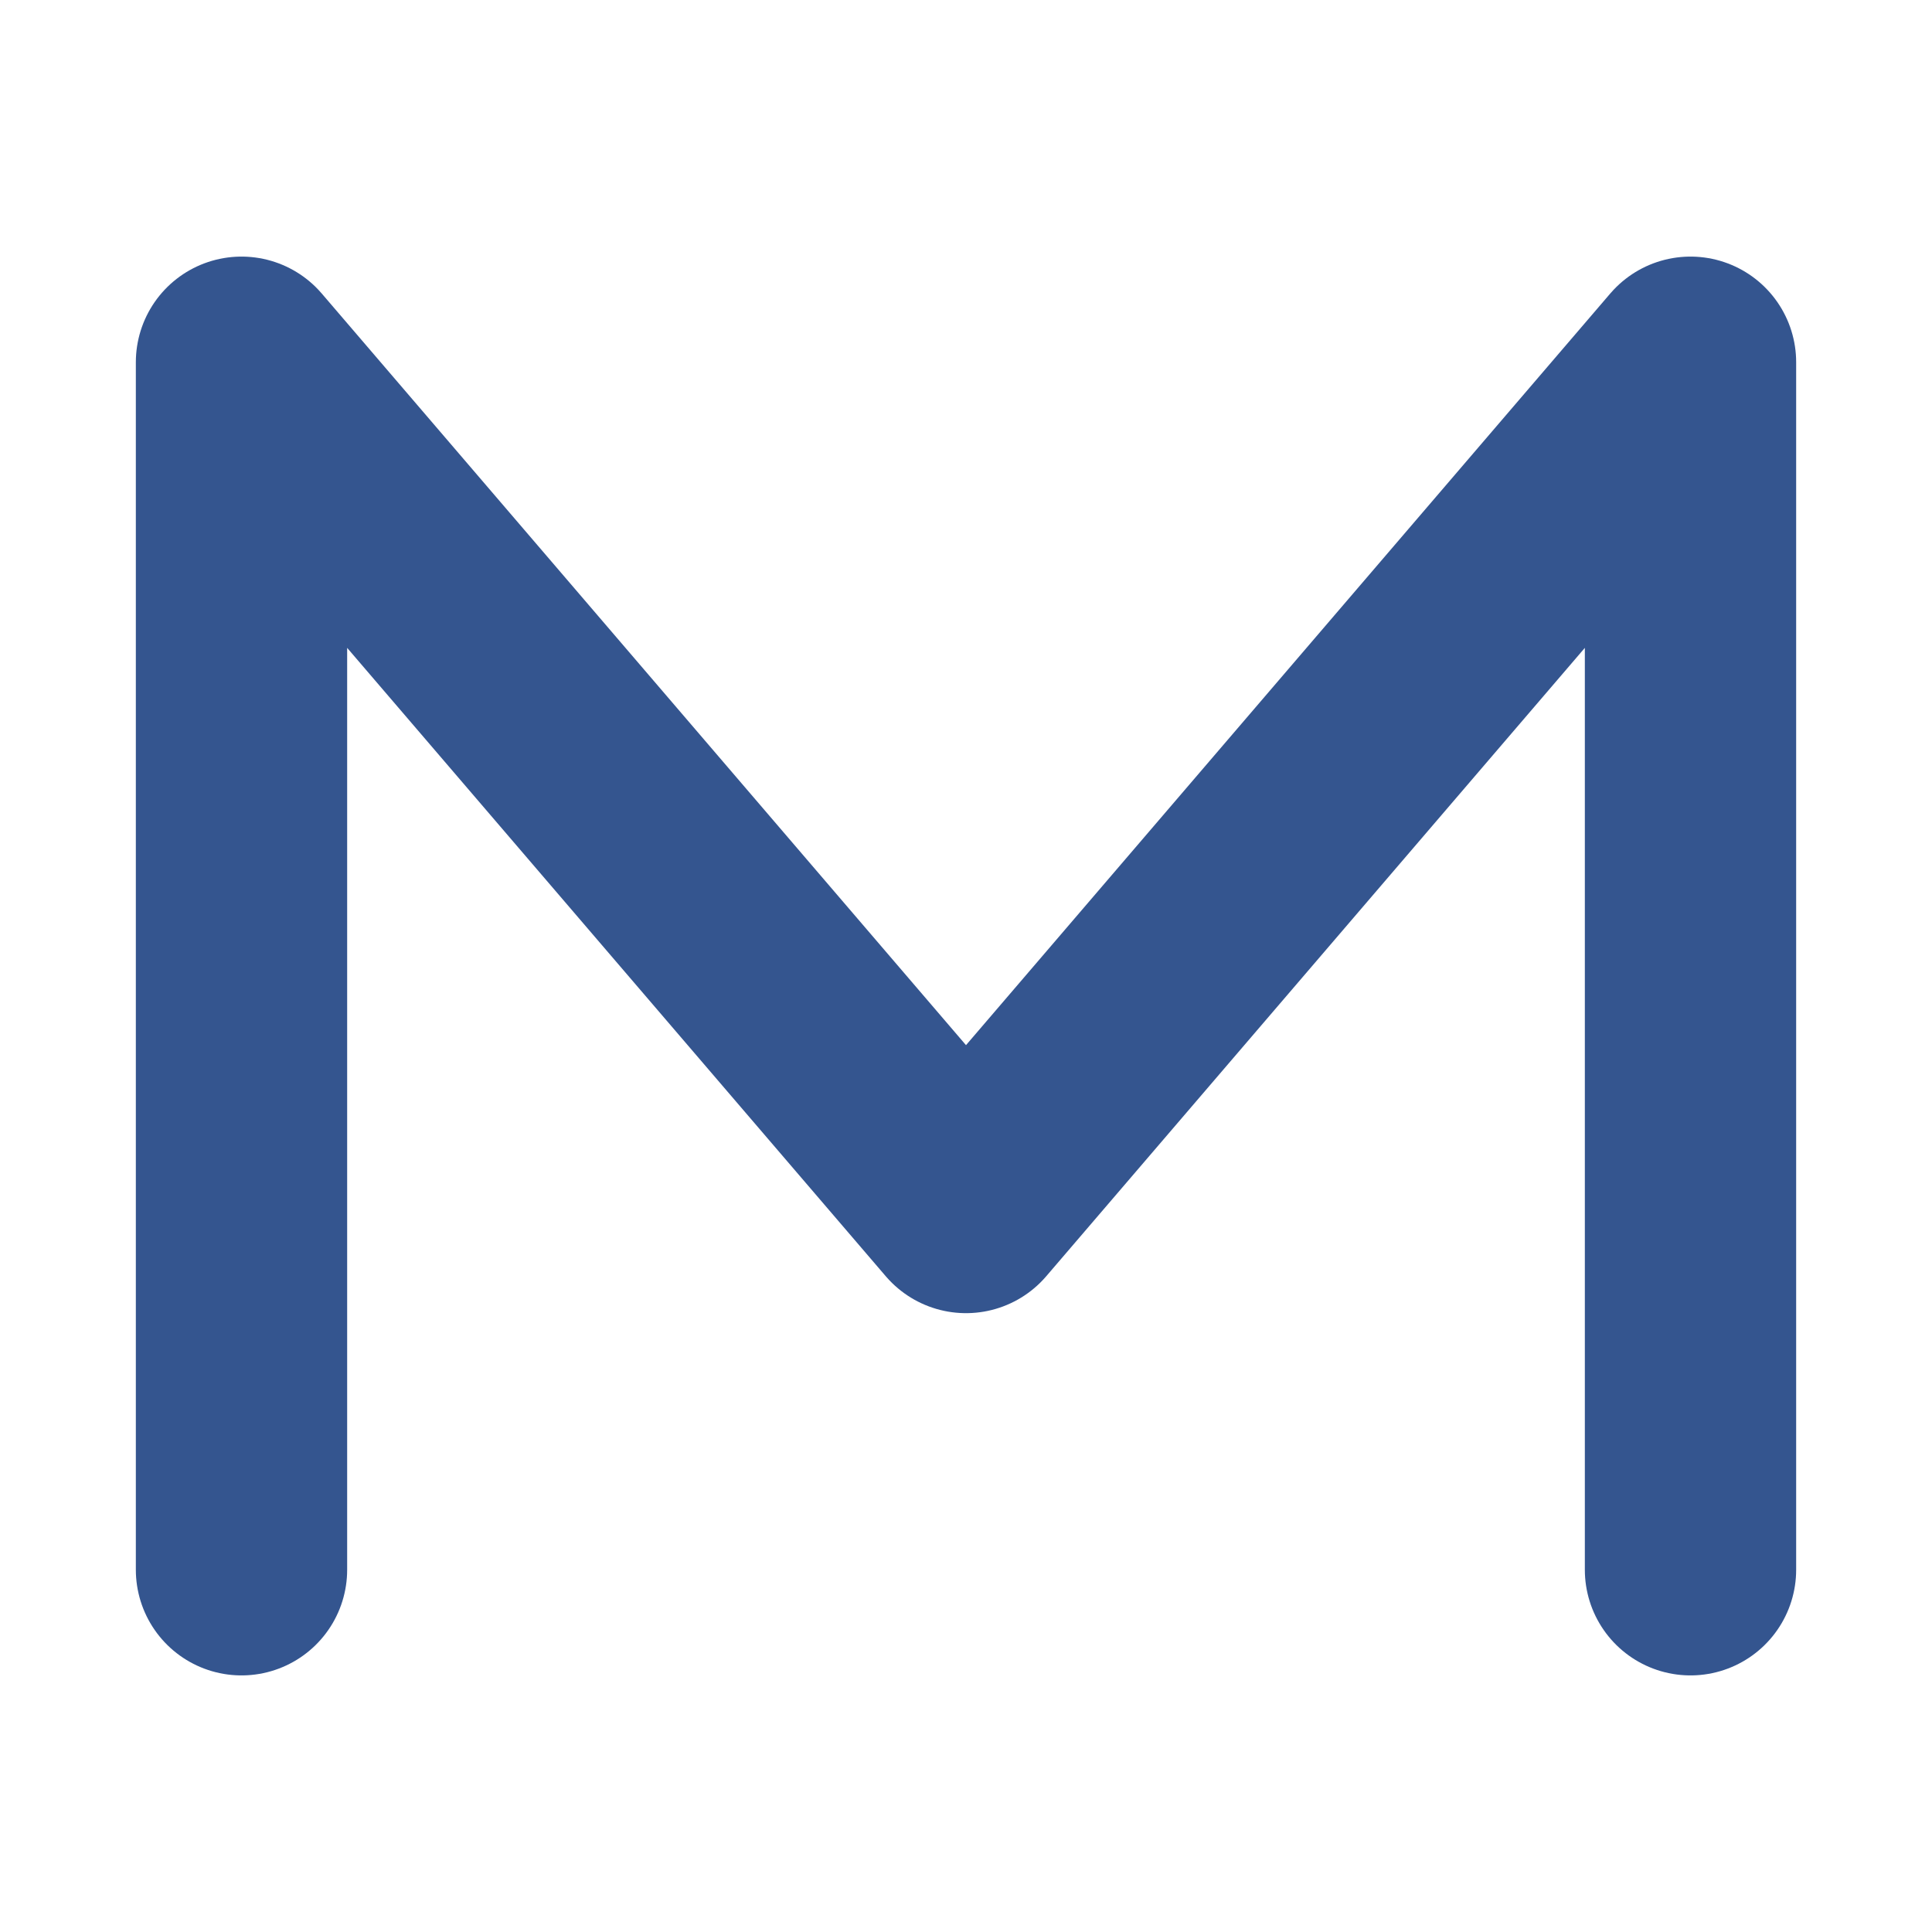
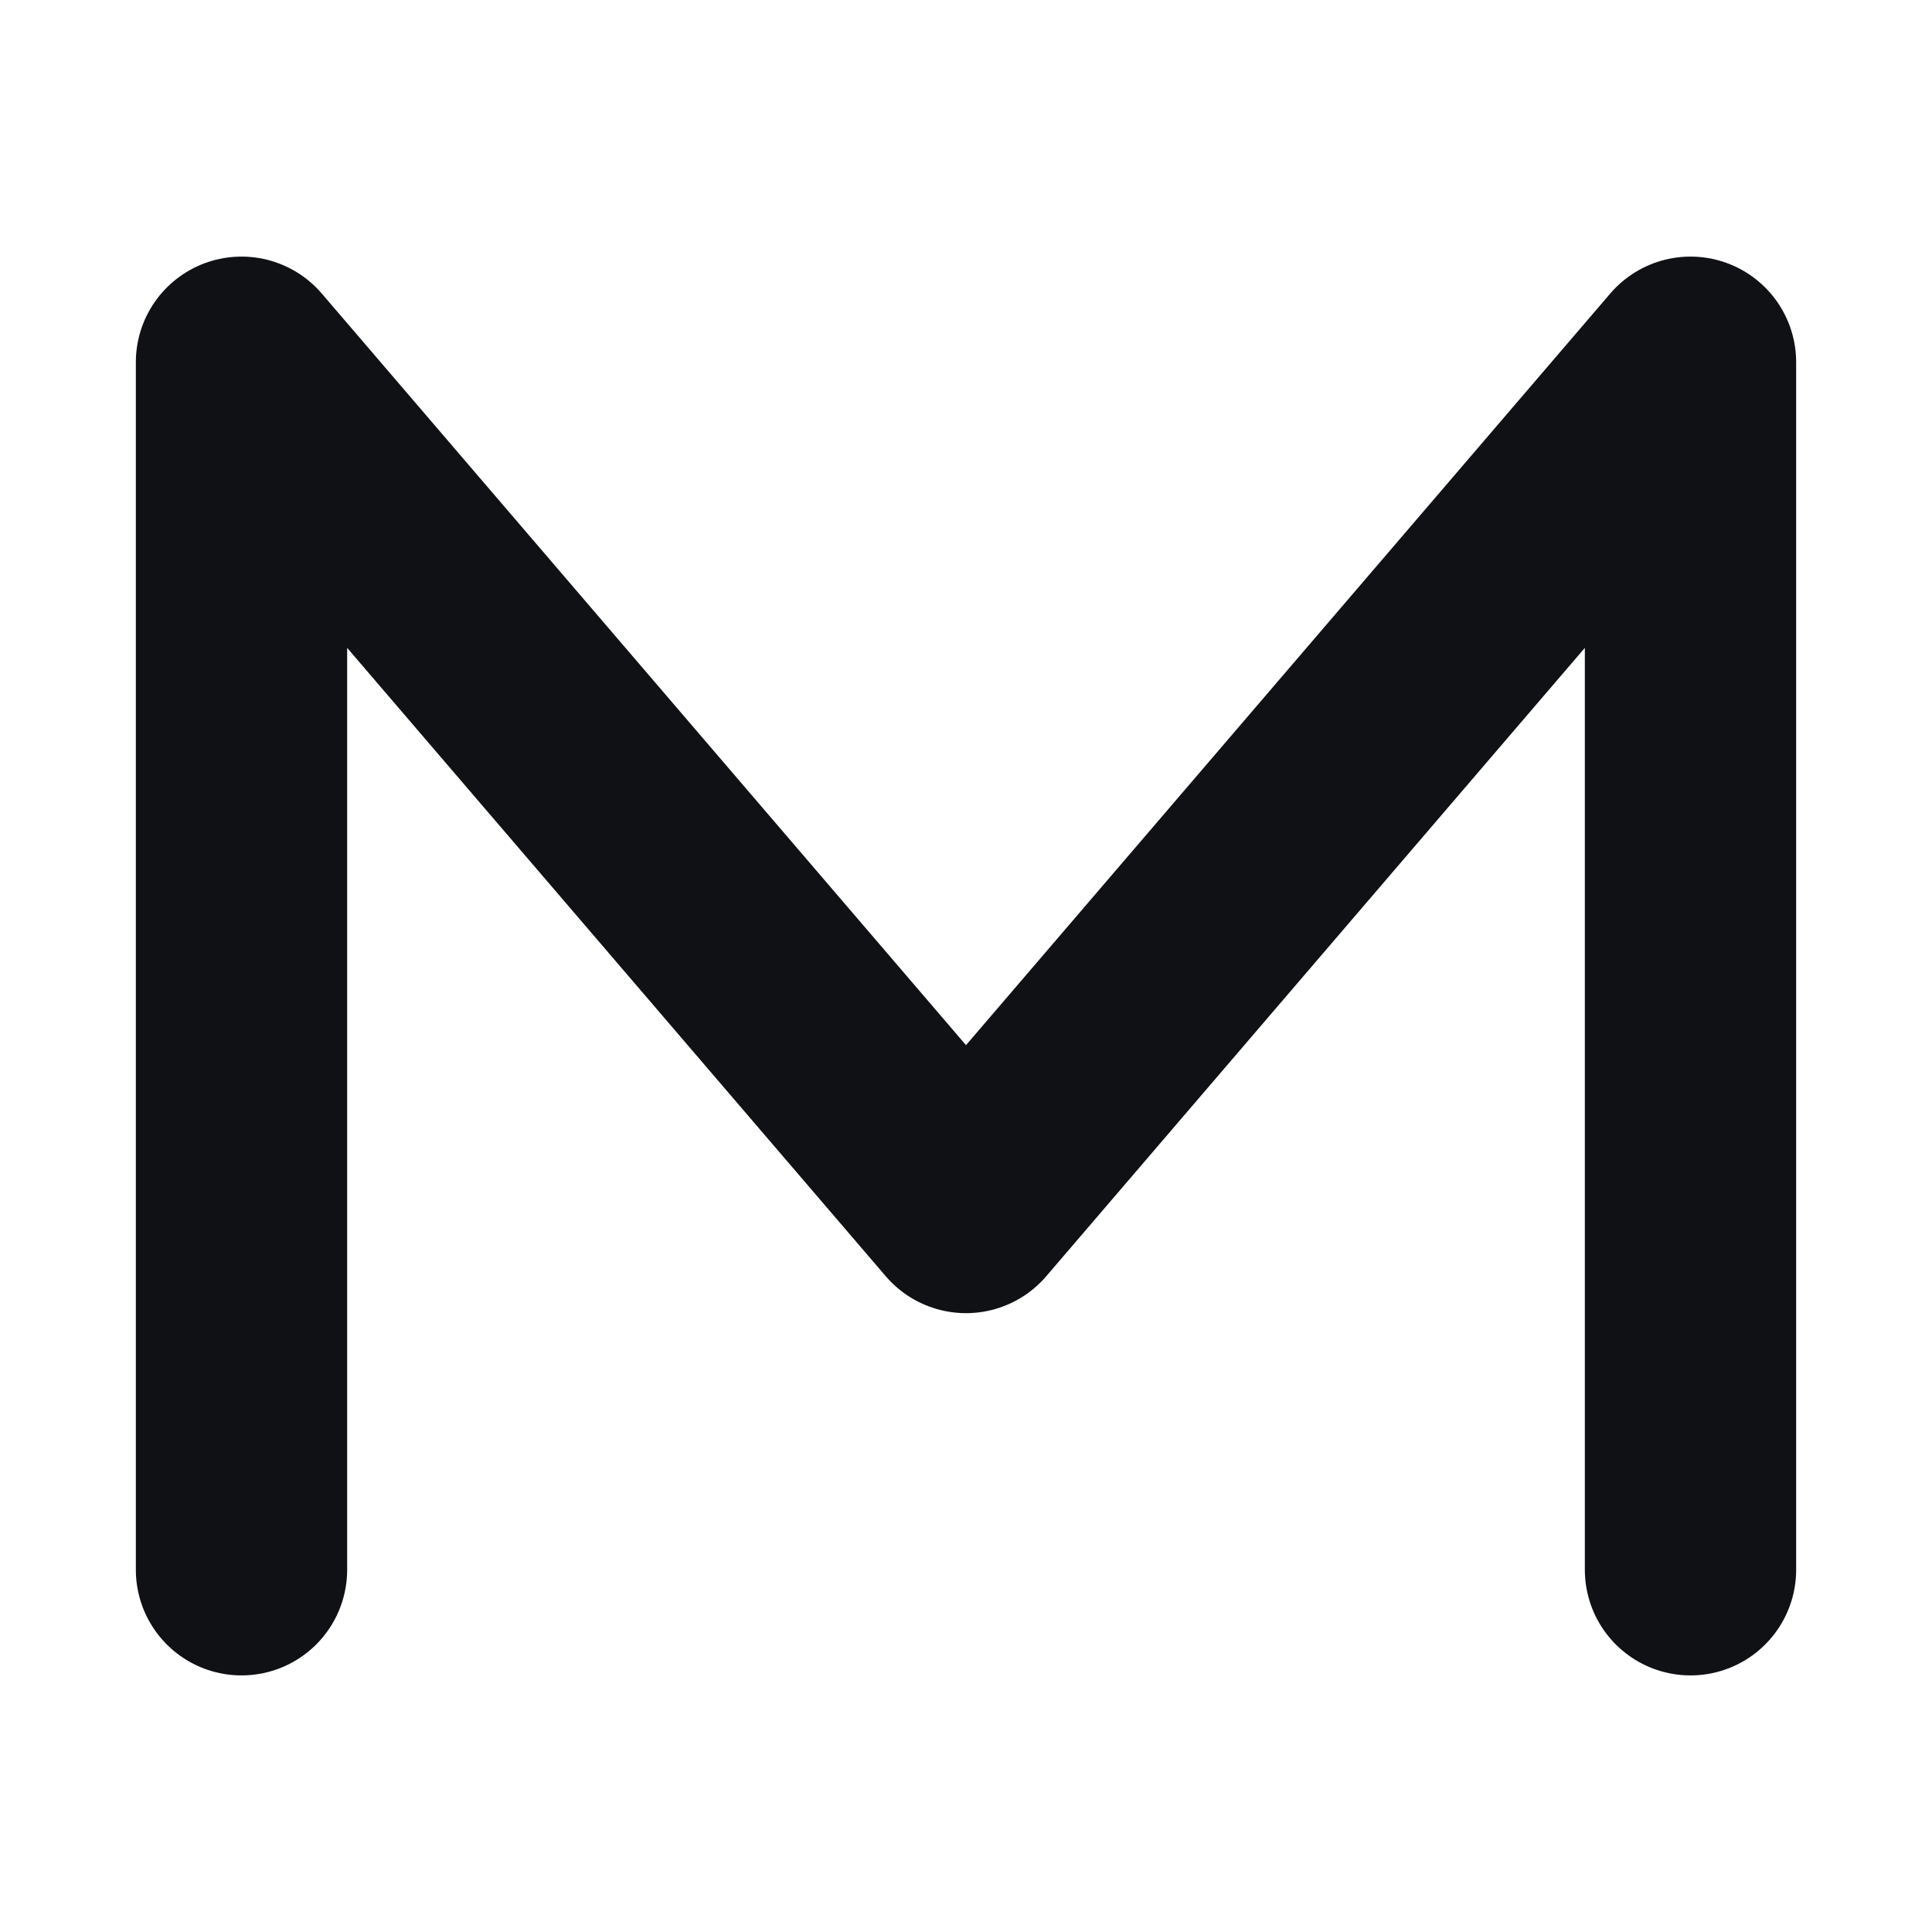
<svg xmlns="http://www.w3.org/2000/svg" width="32" height="32" viewBox="0 0 32 32" fill="none">
-   <path d="M4 26V6L16 20L28 6V26" stroke="#34558F" stroke-width="3.5" stroke-linecap="round" stroke-linejoin="round" />
+   <style>
+     :root { color: #0f1115; }
+     @media (prefers-color-scheme: dark) { :root { color: #f9fafb; } }
+   </style>
+   <defs>
+     <path id="milloncv-mark" d="M4 26V6L16 20L28 6V26" stroke="currentColor" stroke-width="3.5" stroke-linecap="round" stroke-linejoin="round" />
+   </defs>
+   <use href="#milloncv-mark" />
</svg>
